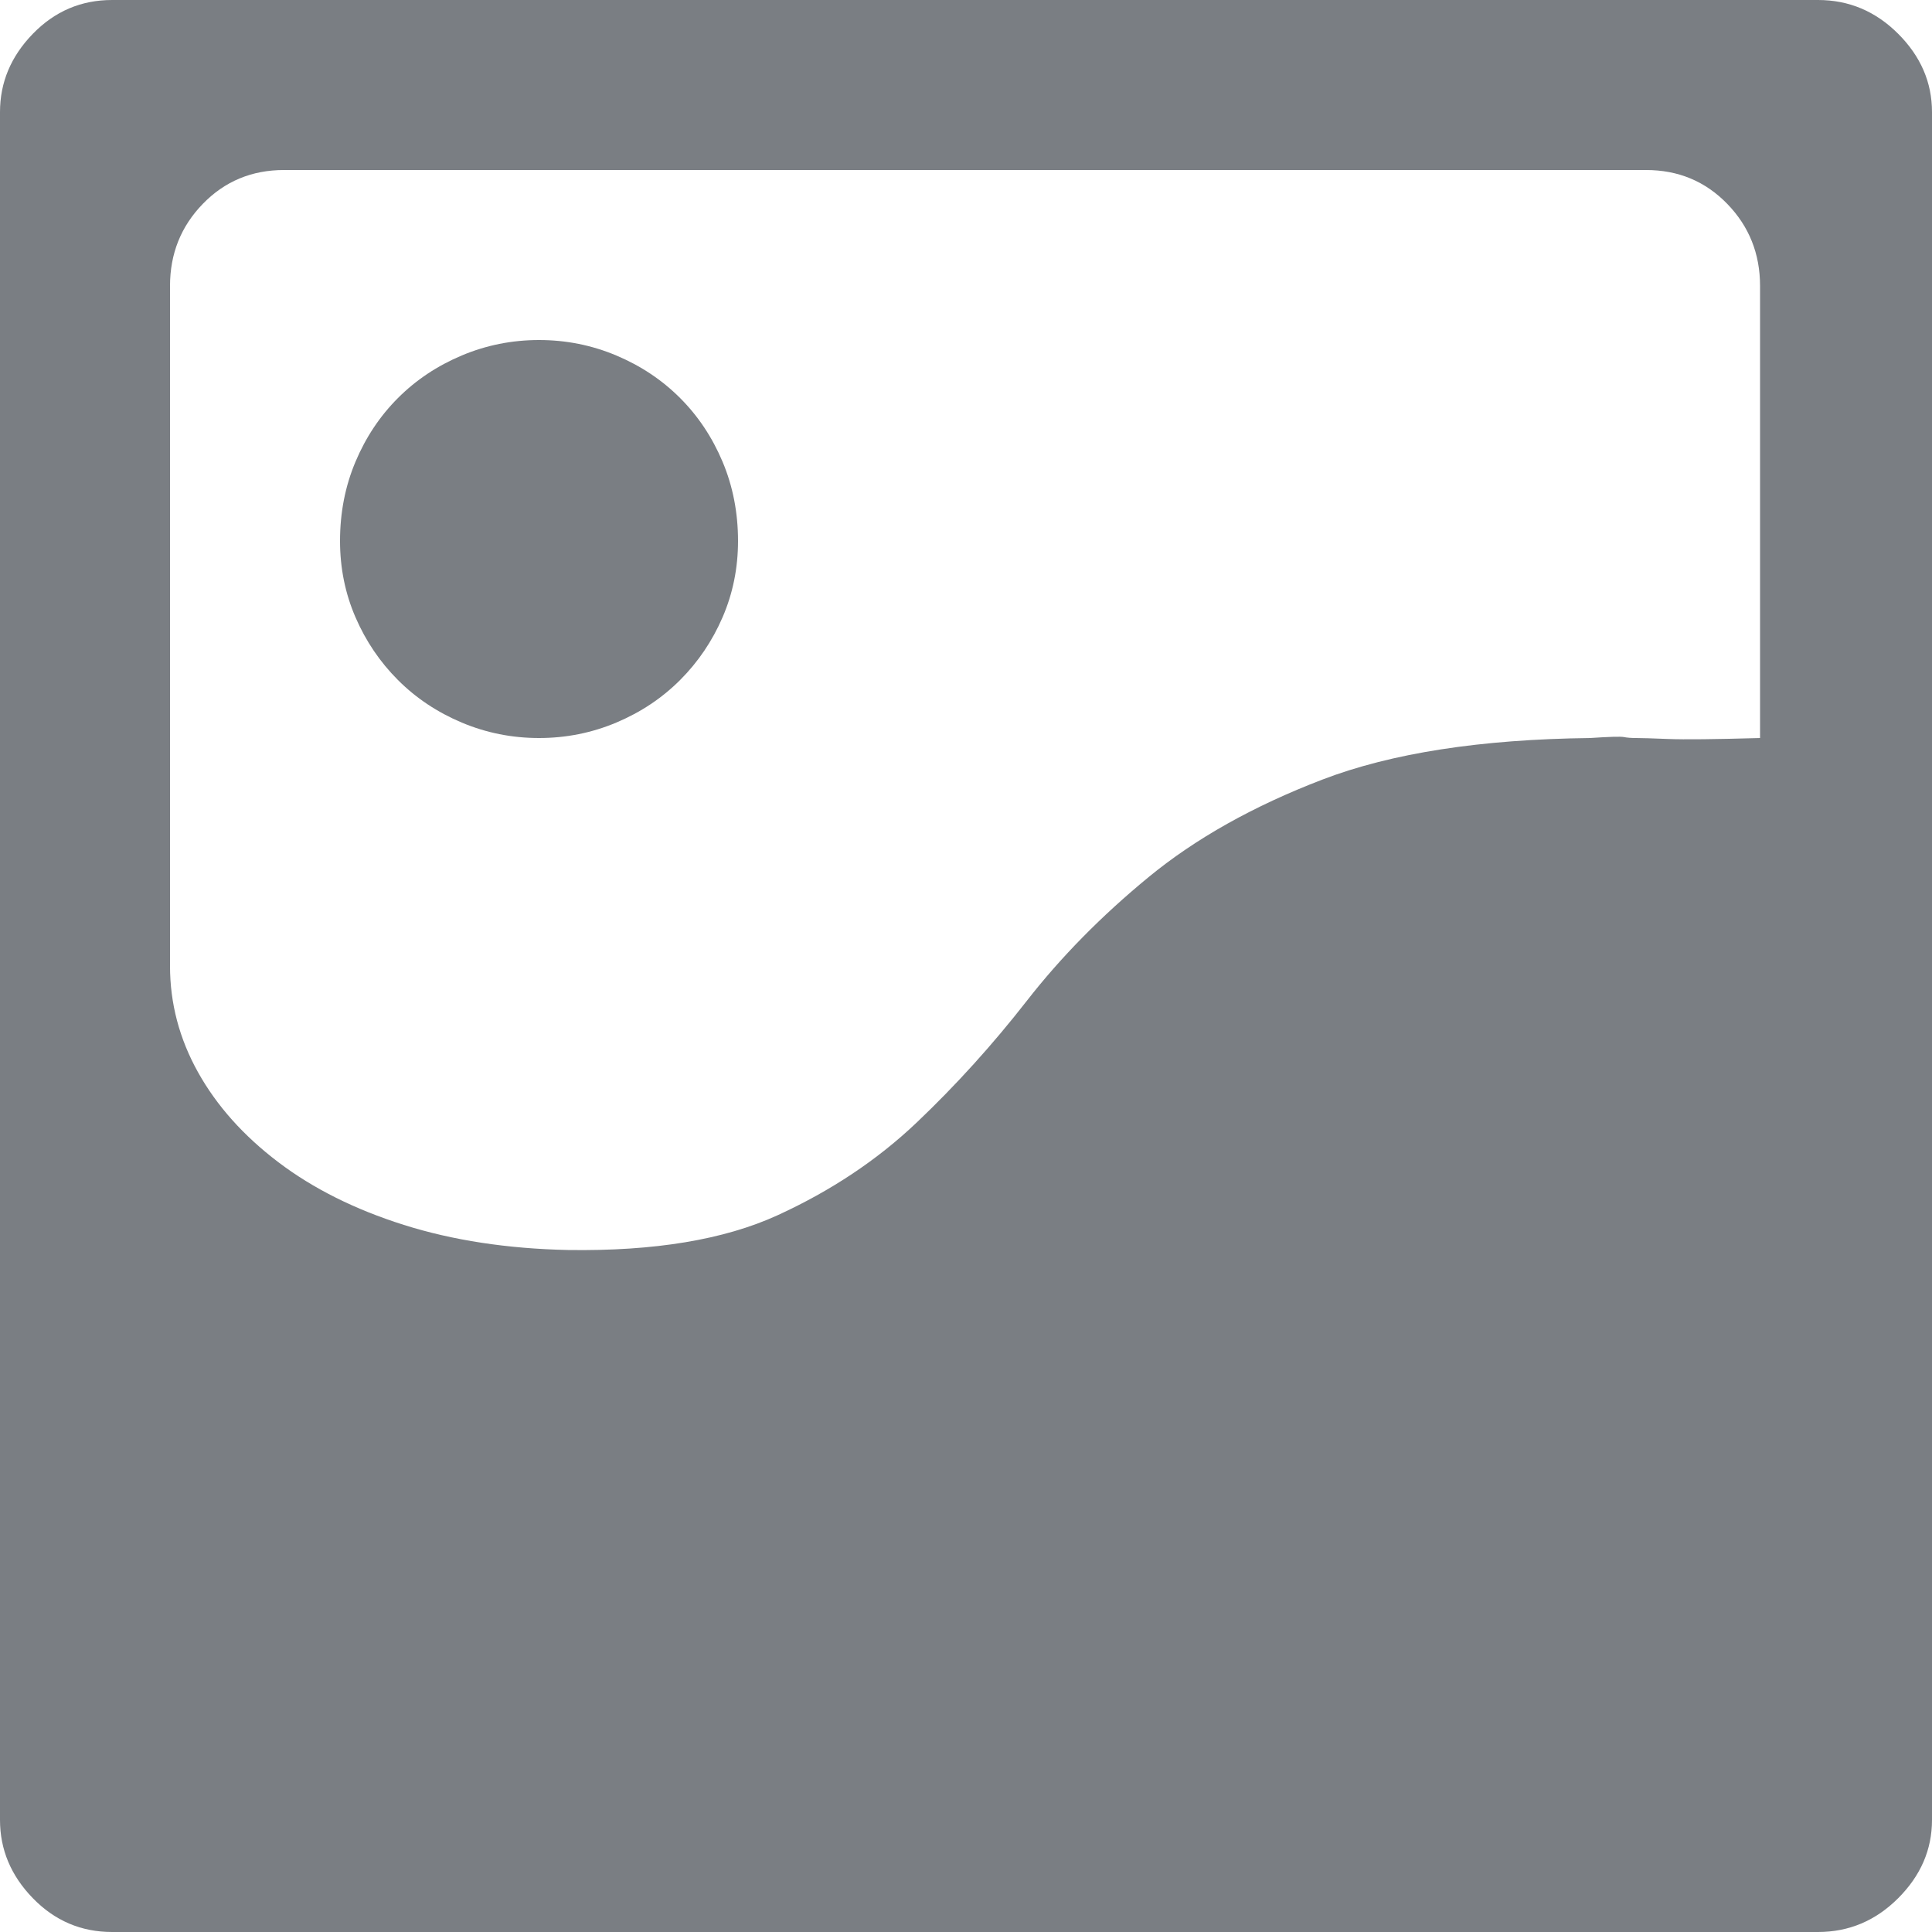
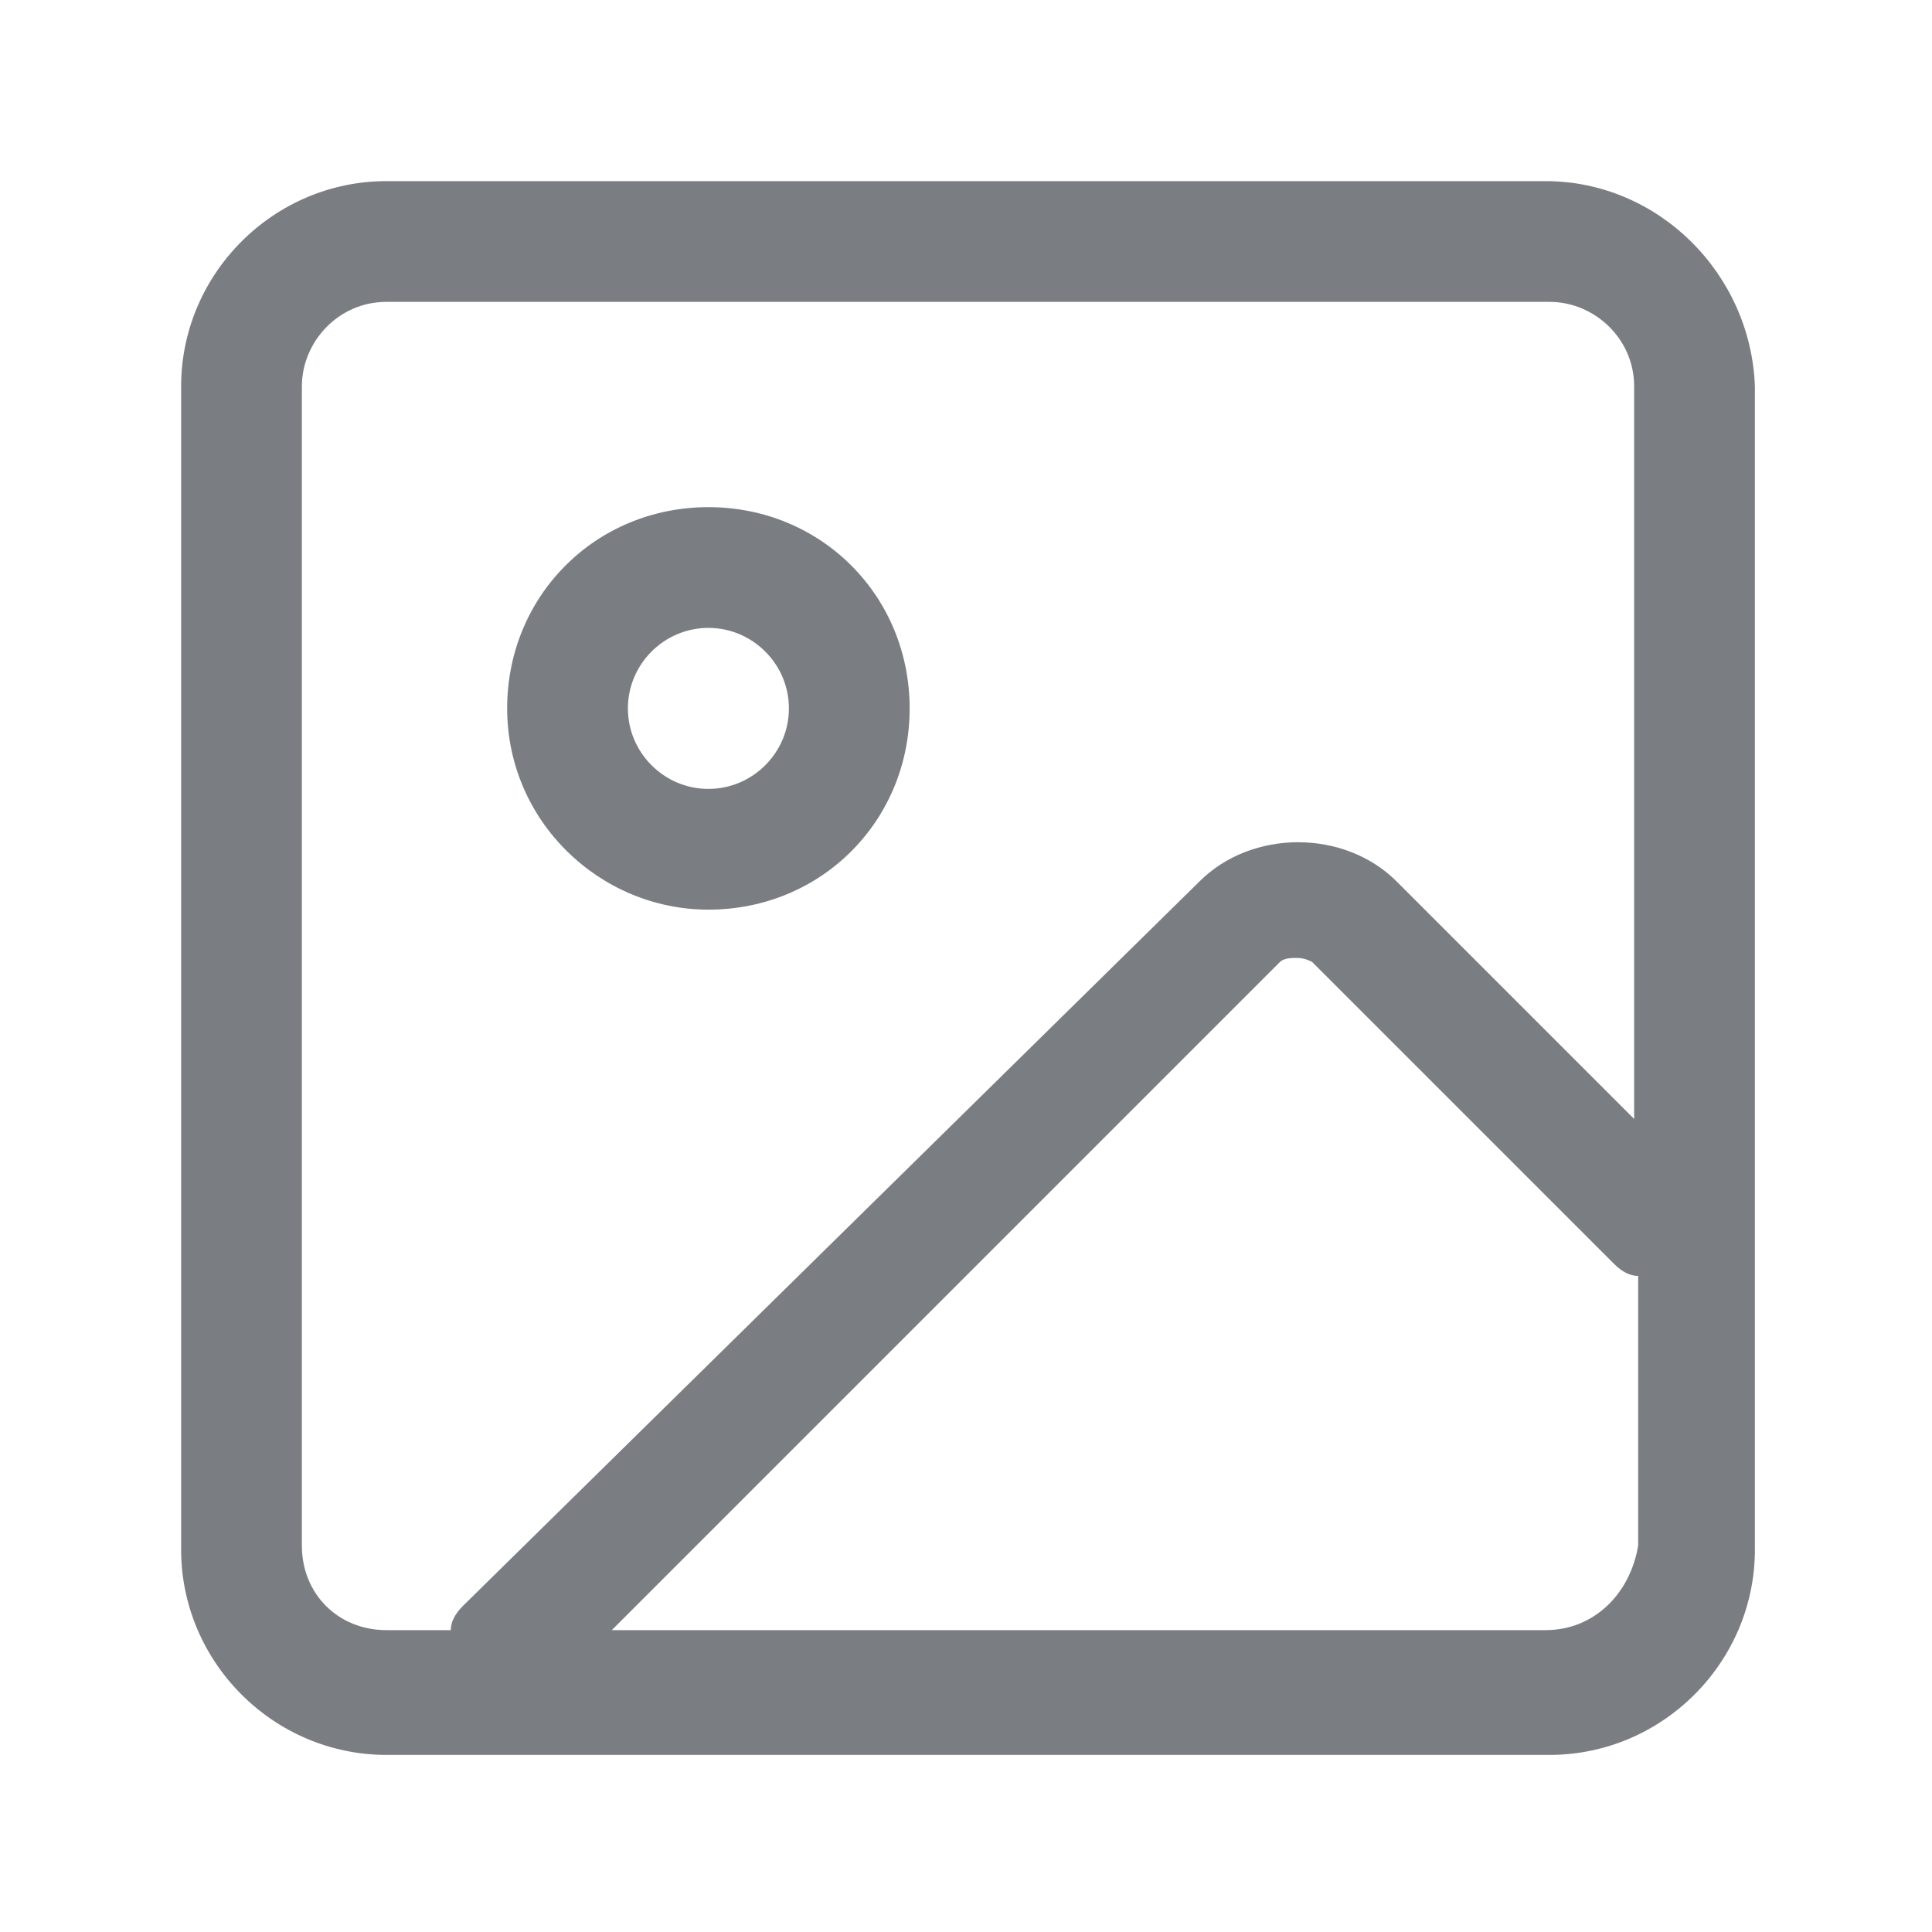
- <svg xmlns="http://www.w3.org/2000/svg" t="1600608749572" class="icon" viewBox="0 0 1024 1024" version="1.1" p-id="1745" width="200" height="200">
+ <svg xmlns="http://www.w3.org/2000/svg" t="1600913673866" class="icon" viewBox="0 0 1024 1024" version="1.1" p-id="3924" width="128" height="128">
  <defs>
    <style type="text/css" />
  </defs>
-   <path d="M285.696 180.224q21.504 0 40.96 8.192t33.792 22.528 22.528 33.792 8.192 41.984q0 21.504-8.192 40.448t-22.528 33.28-33.792 22.528-40.96 8.192-40.96-8.192-33.792-22.528-22.528-33.28-8.192-40.448q0-22.528 8.192-41.984t22.528-33.792 33.792-22.528 40.96-8.192zM963.584 0q24.576 0 42.496 17.92t17.92 41.472l0 905.216q0 23.552-17.92 41.472t-42.496 17.92l-904.192 0q-24.576 0-41.984-17.92t-17.408-41.472l0-905.216q0-23.552 17.408-41.472t41.984-17.92l904.192 0zM932.864 151.552q0-25.6-17.408-43.52t-43.008-17.92l-721.92 0q-25.6 0-43.008 17.92t-17.408 43.52l0 360.448q0 29.696 14.848 56.32t42.496 47.616 66.56 33.28 87.04 13.312q68.608 1.024 111.104-18.432t73.728-49.152 58.368-64.512 64.512-65.536 92.16-51.712 141.824-22.016q15.36-1.024 17.92-0.512t6.656 0.512 16.896 0.512 48.64-0.512l0-239.616z" p-id="1746" fill="#7A7E83" />
+   <path d="M819.2 96H204.8c-59.733 0-108.8 49.067-108.8 108.8v616.533c0 59.733 49.067 108.8 108.8 108.8h616.533c59.733 0 108.8-49.067 108.8-108.8V204.8c-2.133-59.733-51.2-108.8-110.933-108.8zM160 819.2V204.8c0-23.467 19.2-44.8 44.8-44.8h616.533c23.467 0 44.8 19.2 44.8 44.8v388.267l-125.867-125.867c-27.733-27.733-76.8-27.733-104.533 0l-390.4 384c-4.267 4.267-6.4 8.533-6.4 12.8H204.8c-25.6 0-44.8-19.2-44.8-44.8z m659.2 44.8H324.267l354.133-354.133c2.133-2.133 6.4-2.133 8.533-2.133s4.267 0 8.533 2.133l160 160c4.267 4.267 8.533 6.4 12.8 6.4v142.933c-4.267 25.6-23.467 44.8-49.067 44.8z" p-id="3925" fill="#7A7E83" />
+   <path d="M375.467 482.133c59.733 0 106.667-46.933 106.667-106.667s-46.933-106.667-106.667-106.667-106.667 46.933-106.667 106.667 49.067 106.667 106.667 106.667z m0-149.333c23.467 0 42.667 19.2 42.667 42.667s-19.2 42.667-42.667 42.667-42.667-19.2-42.667-42.667 19.2-42.667 42.667-42.667z" p-id="3926" fill="#7A7E83" />
</svg>
